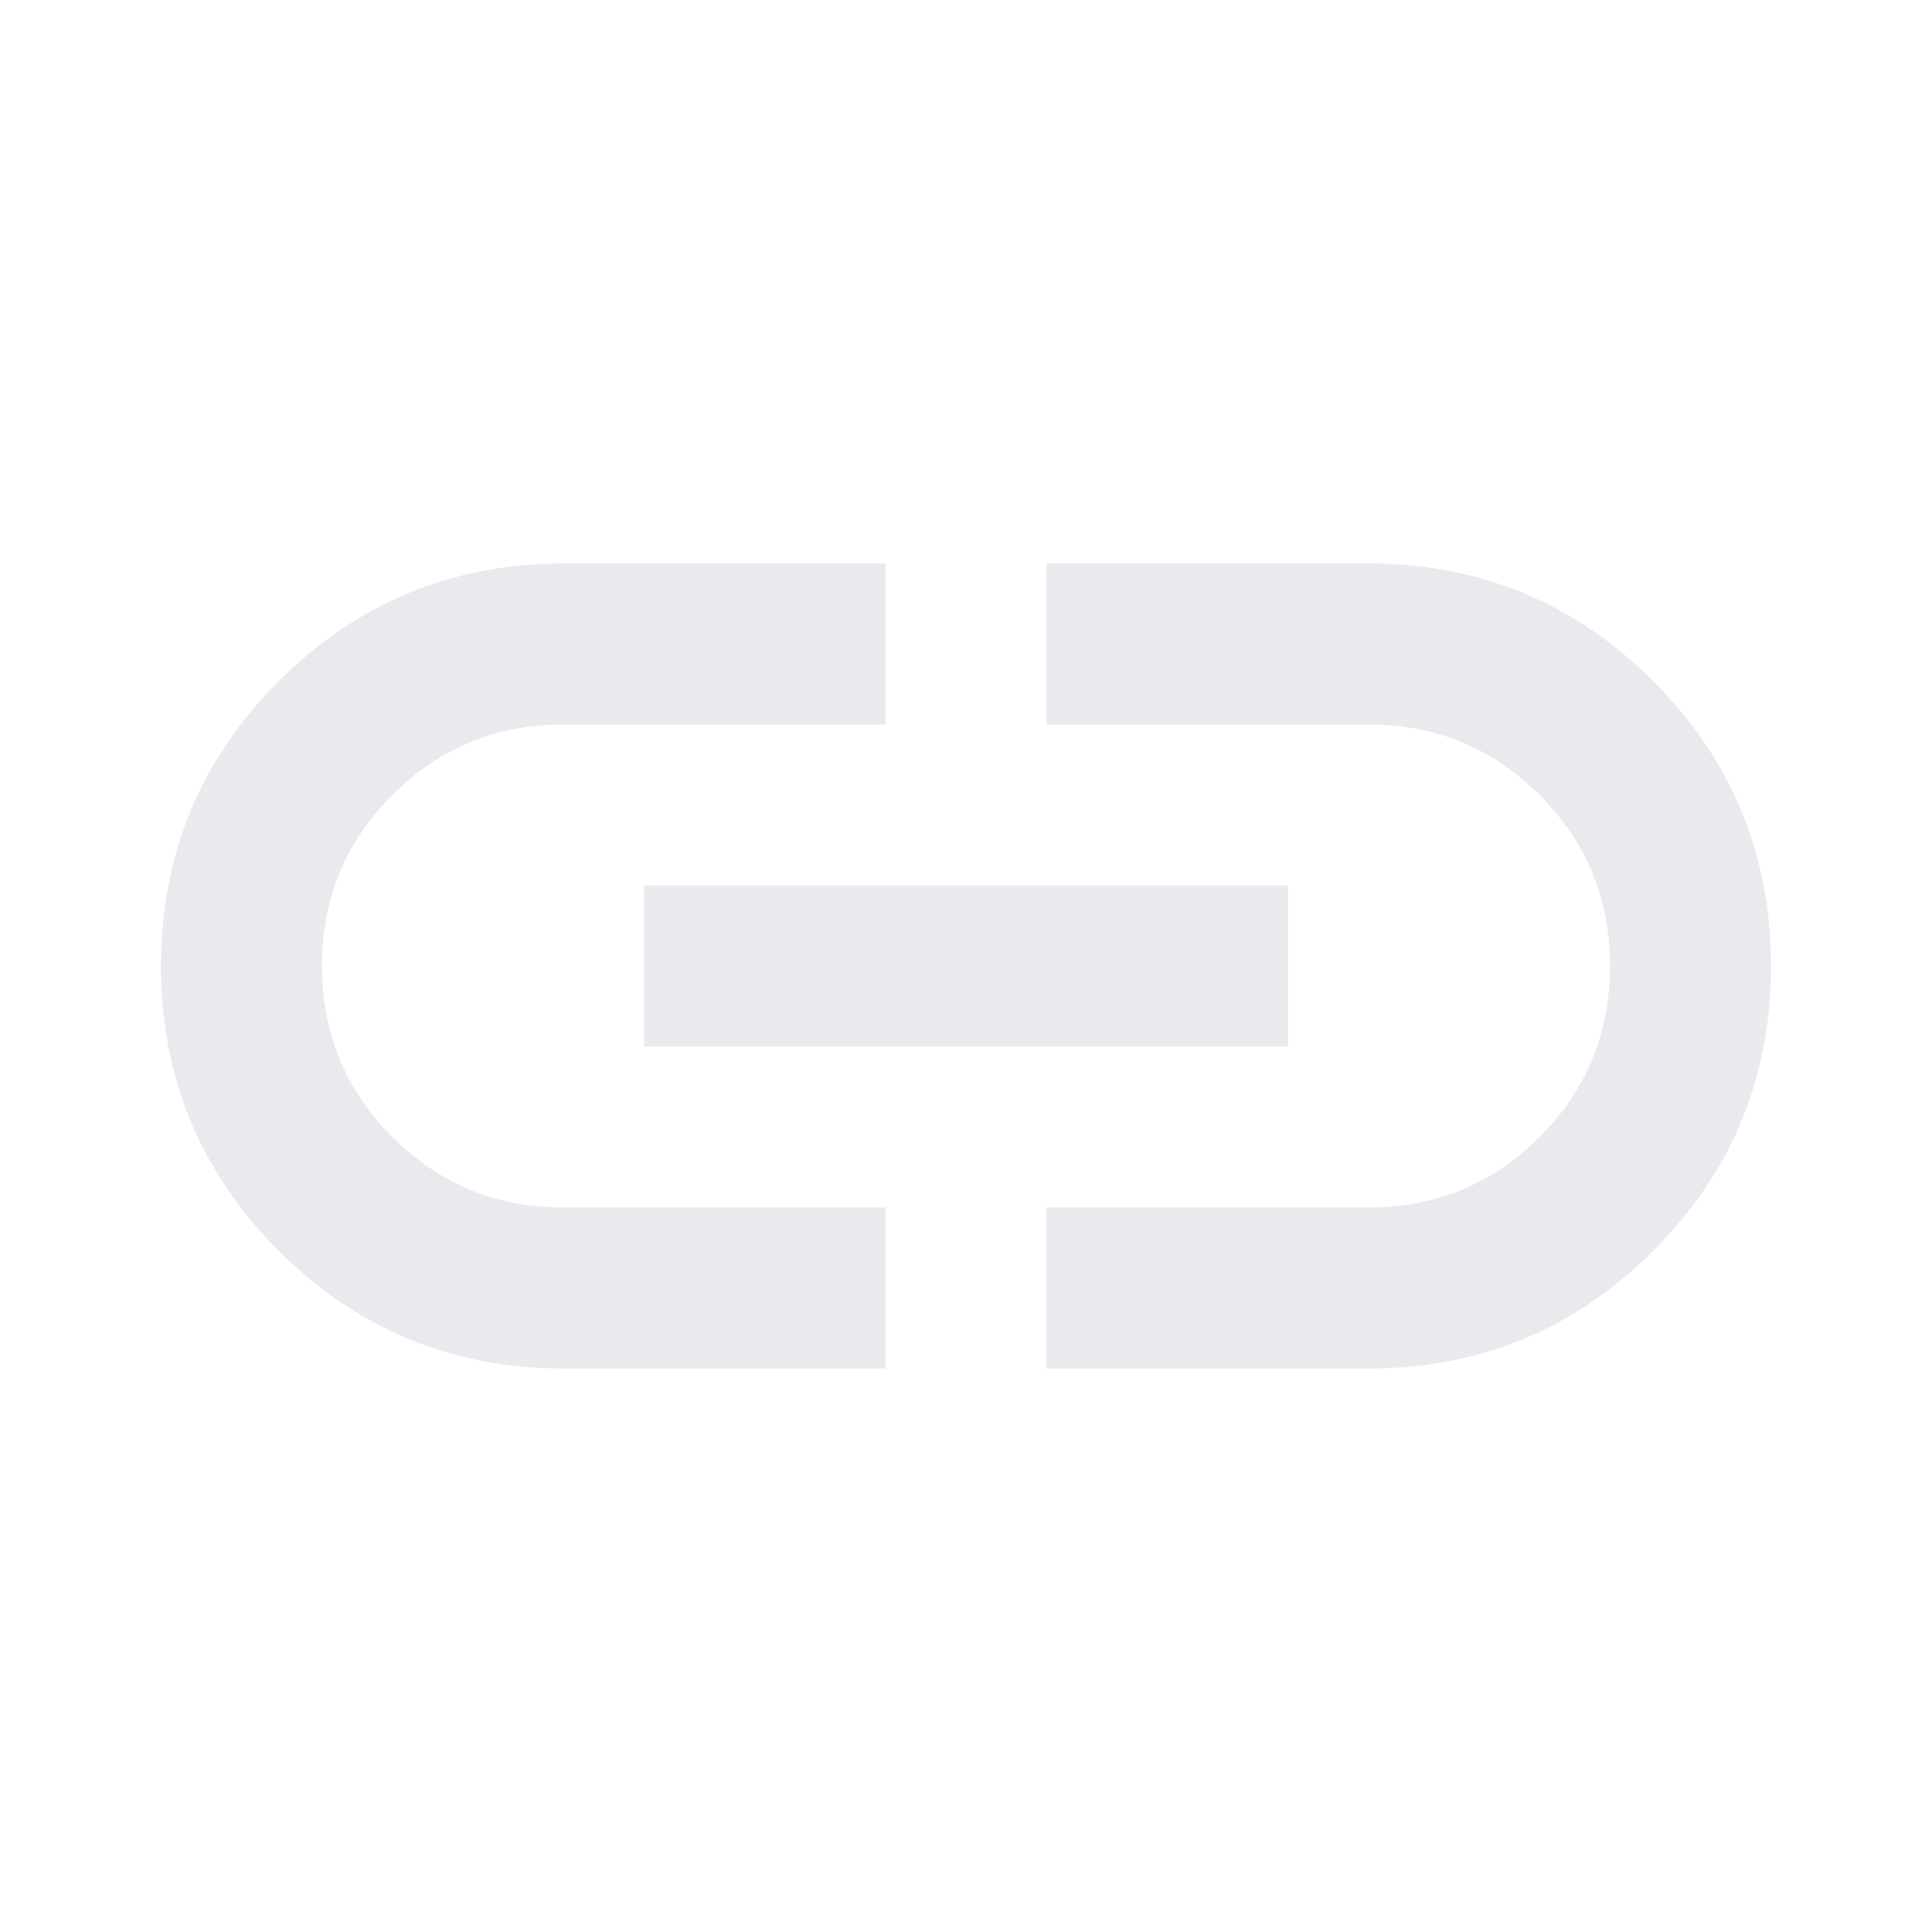
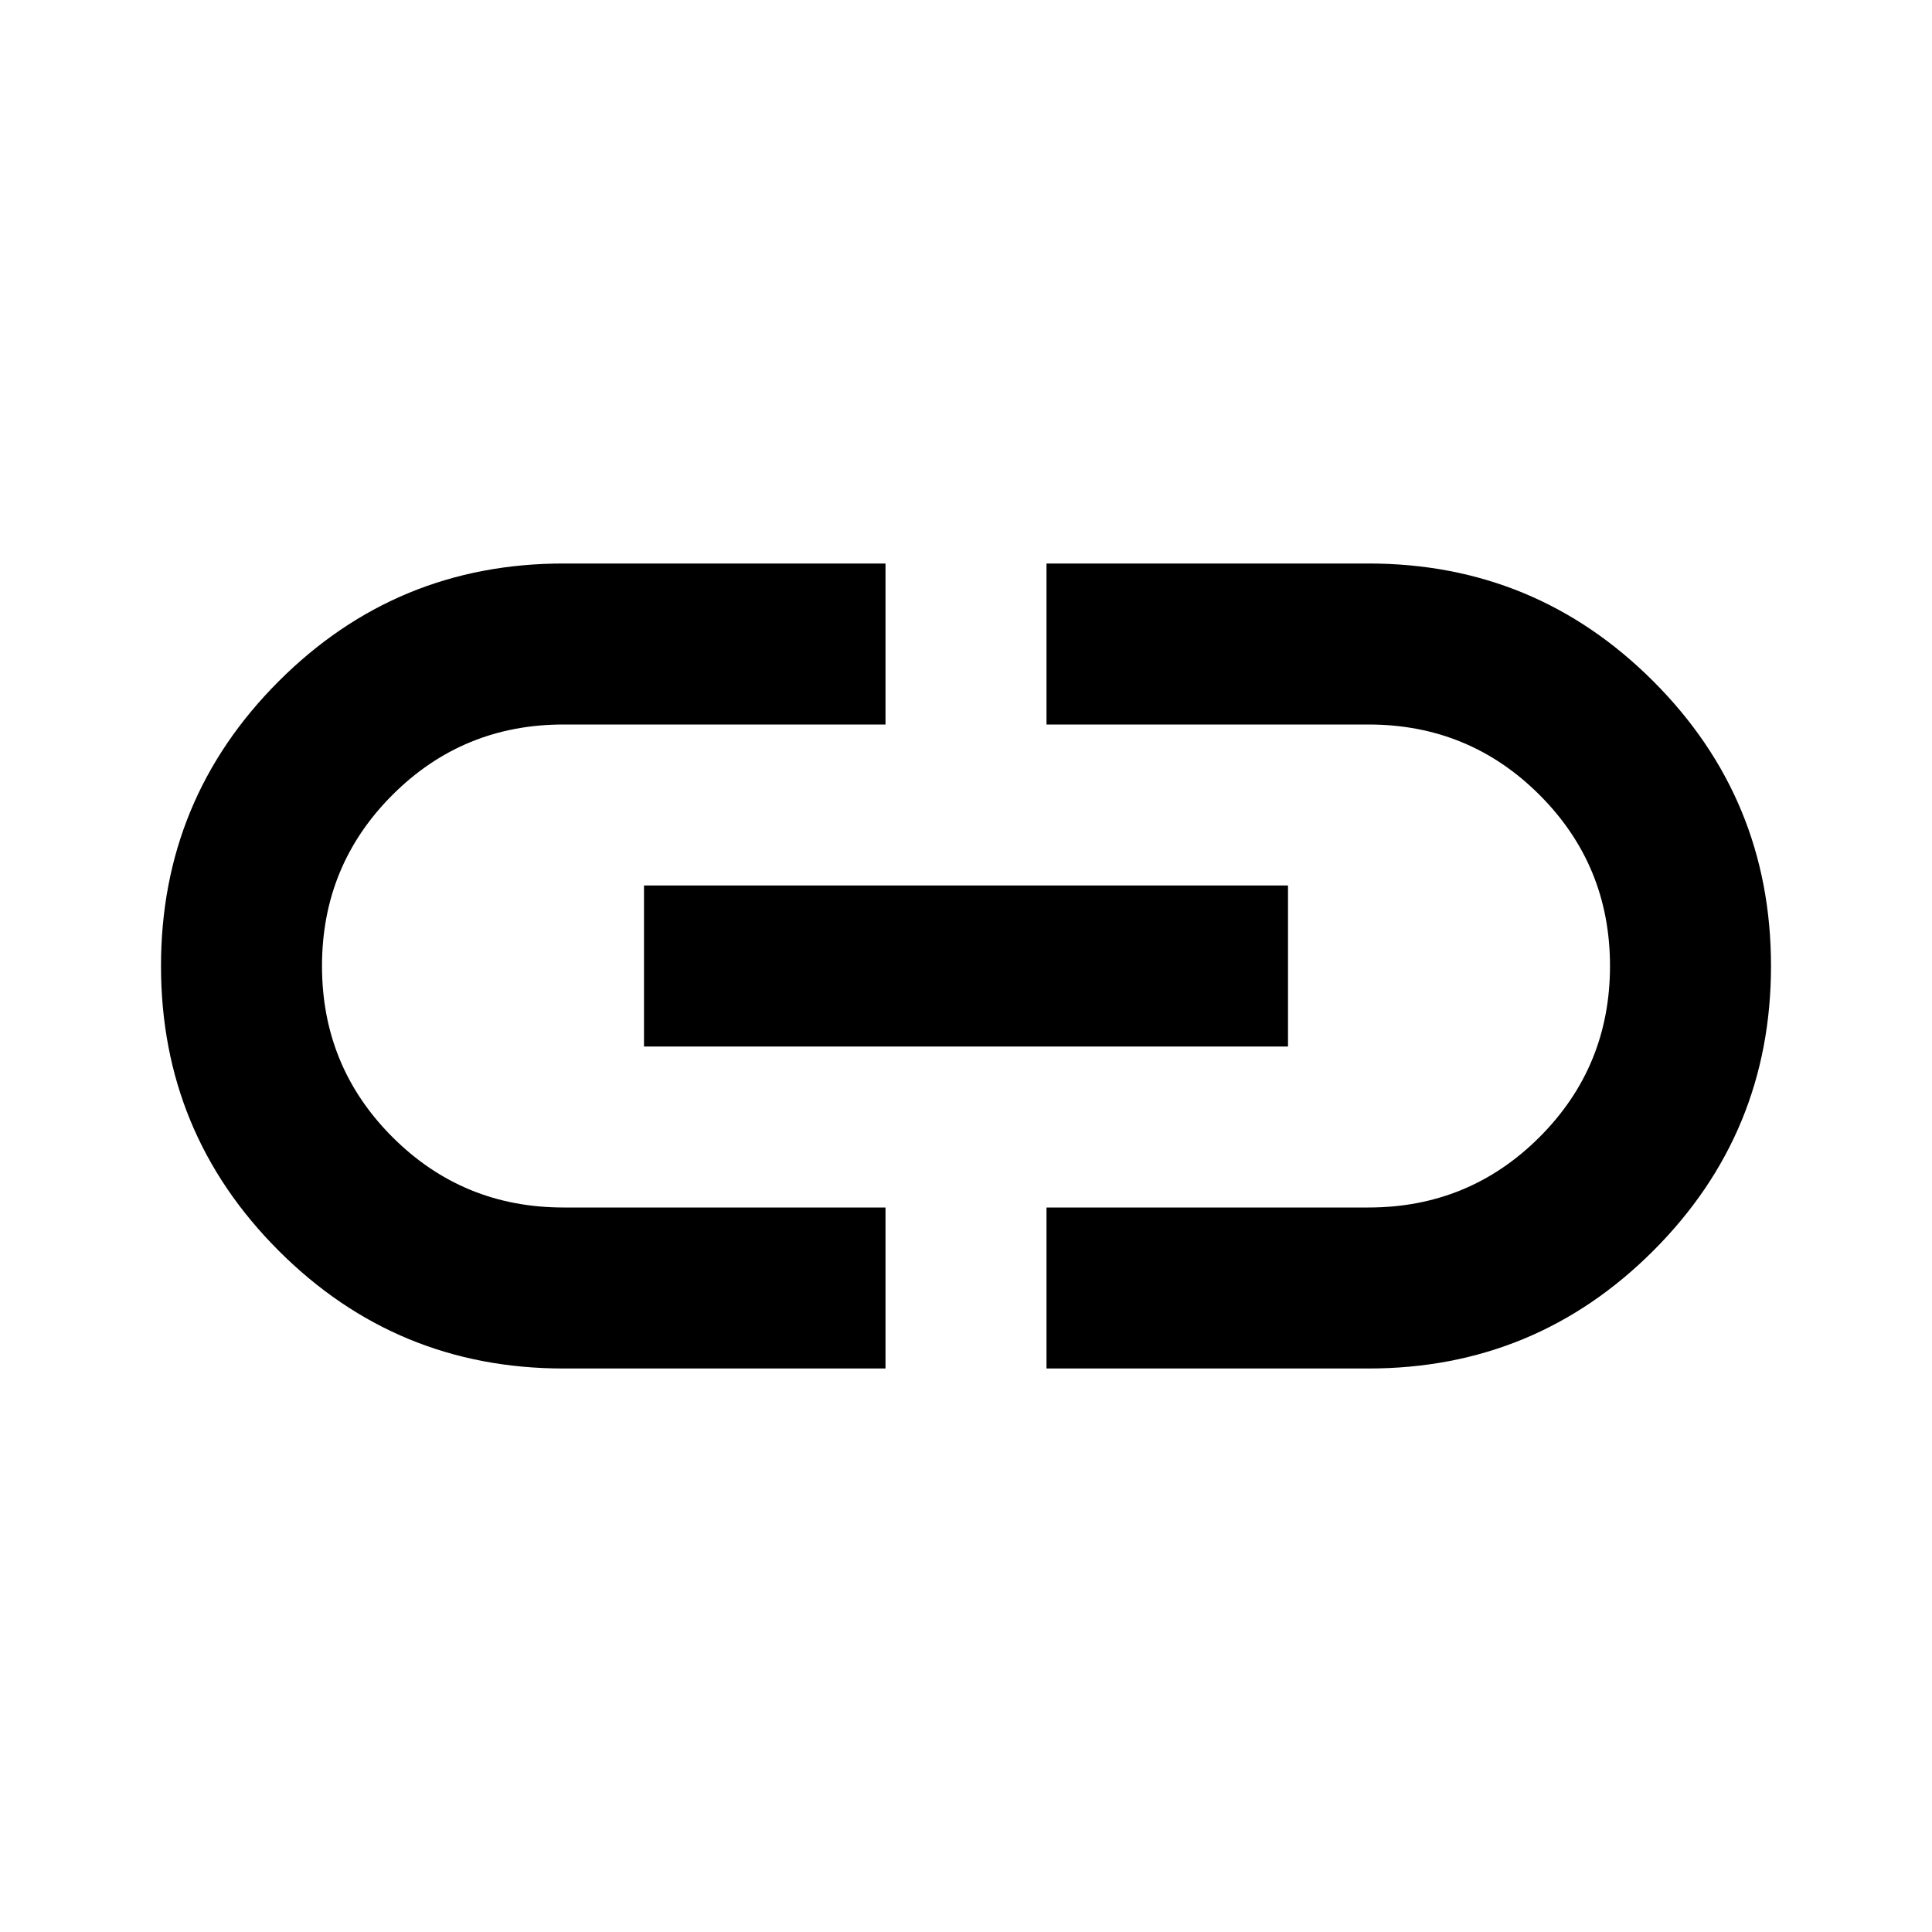
- <svg xmlns="http://www.w3.org/2000/svg" height="24px" viewBox="0 -960 960 960" width="24px" fill="#e8eaed">
+ <svg xmlns="http://www.w3.org/2000/svg" height="24px" viewBox="0 -960 960 960" width="24px" fill="#000">
  <path d="M440-280H280q-83 0-141.5-58.5T80-480q0-83 58.5-141.5T280-680h160v80H280q-50 0-85 35t-35 85q0 50 35 85t85 35h160v80ZM320-440v-80h320v80H320Zm200 160v-80h160q50 0 85-35t35-85q0-50-35-85t-85-35H520v-80h160q83 0 141.5 58.5T880-480q0 83-58.5 141.5T680-280H520Z" />
</svg>
